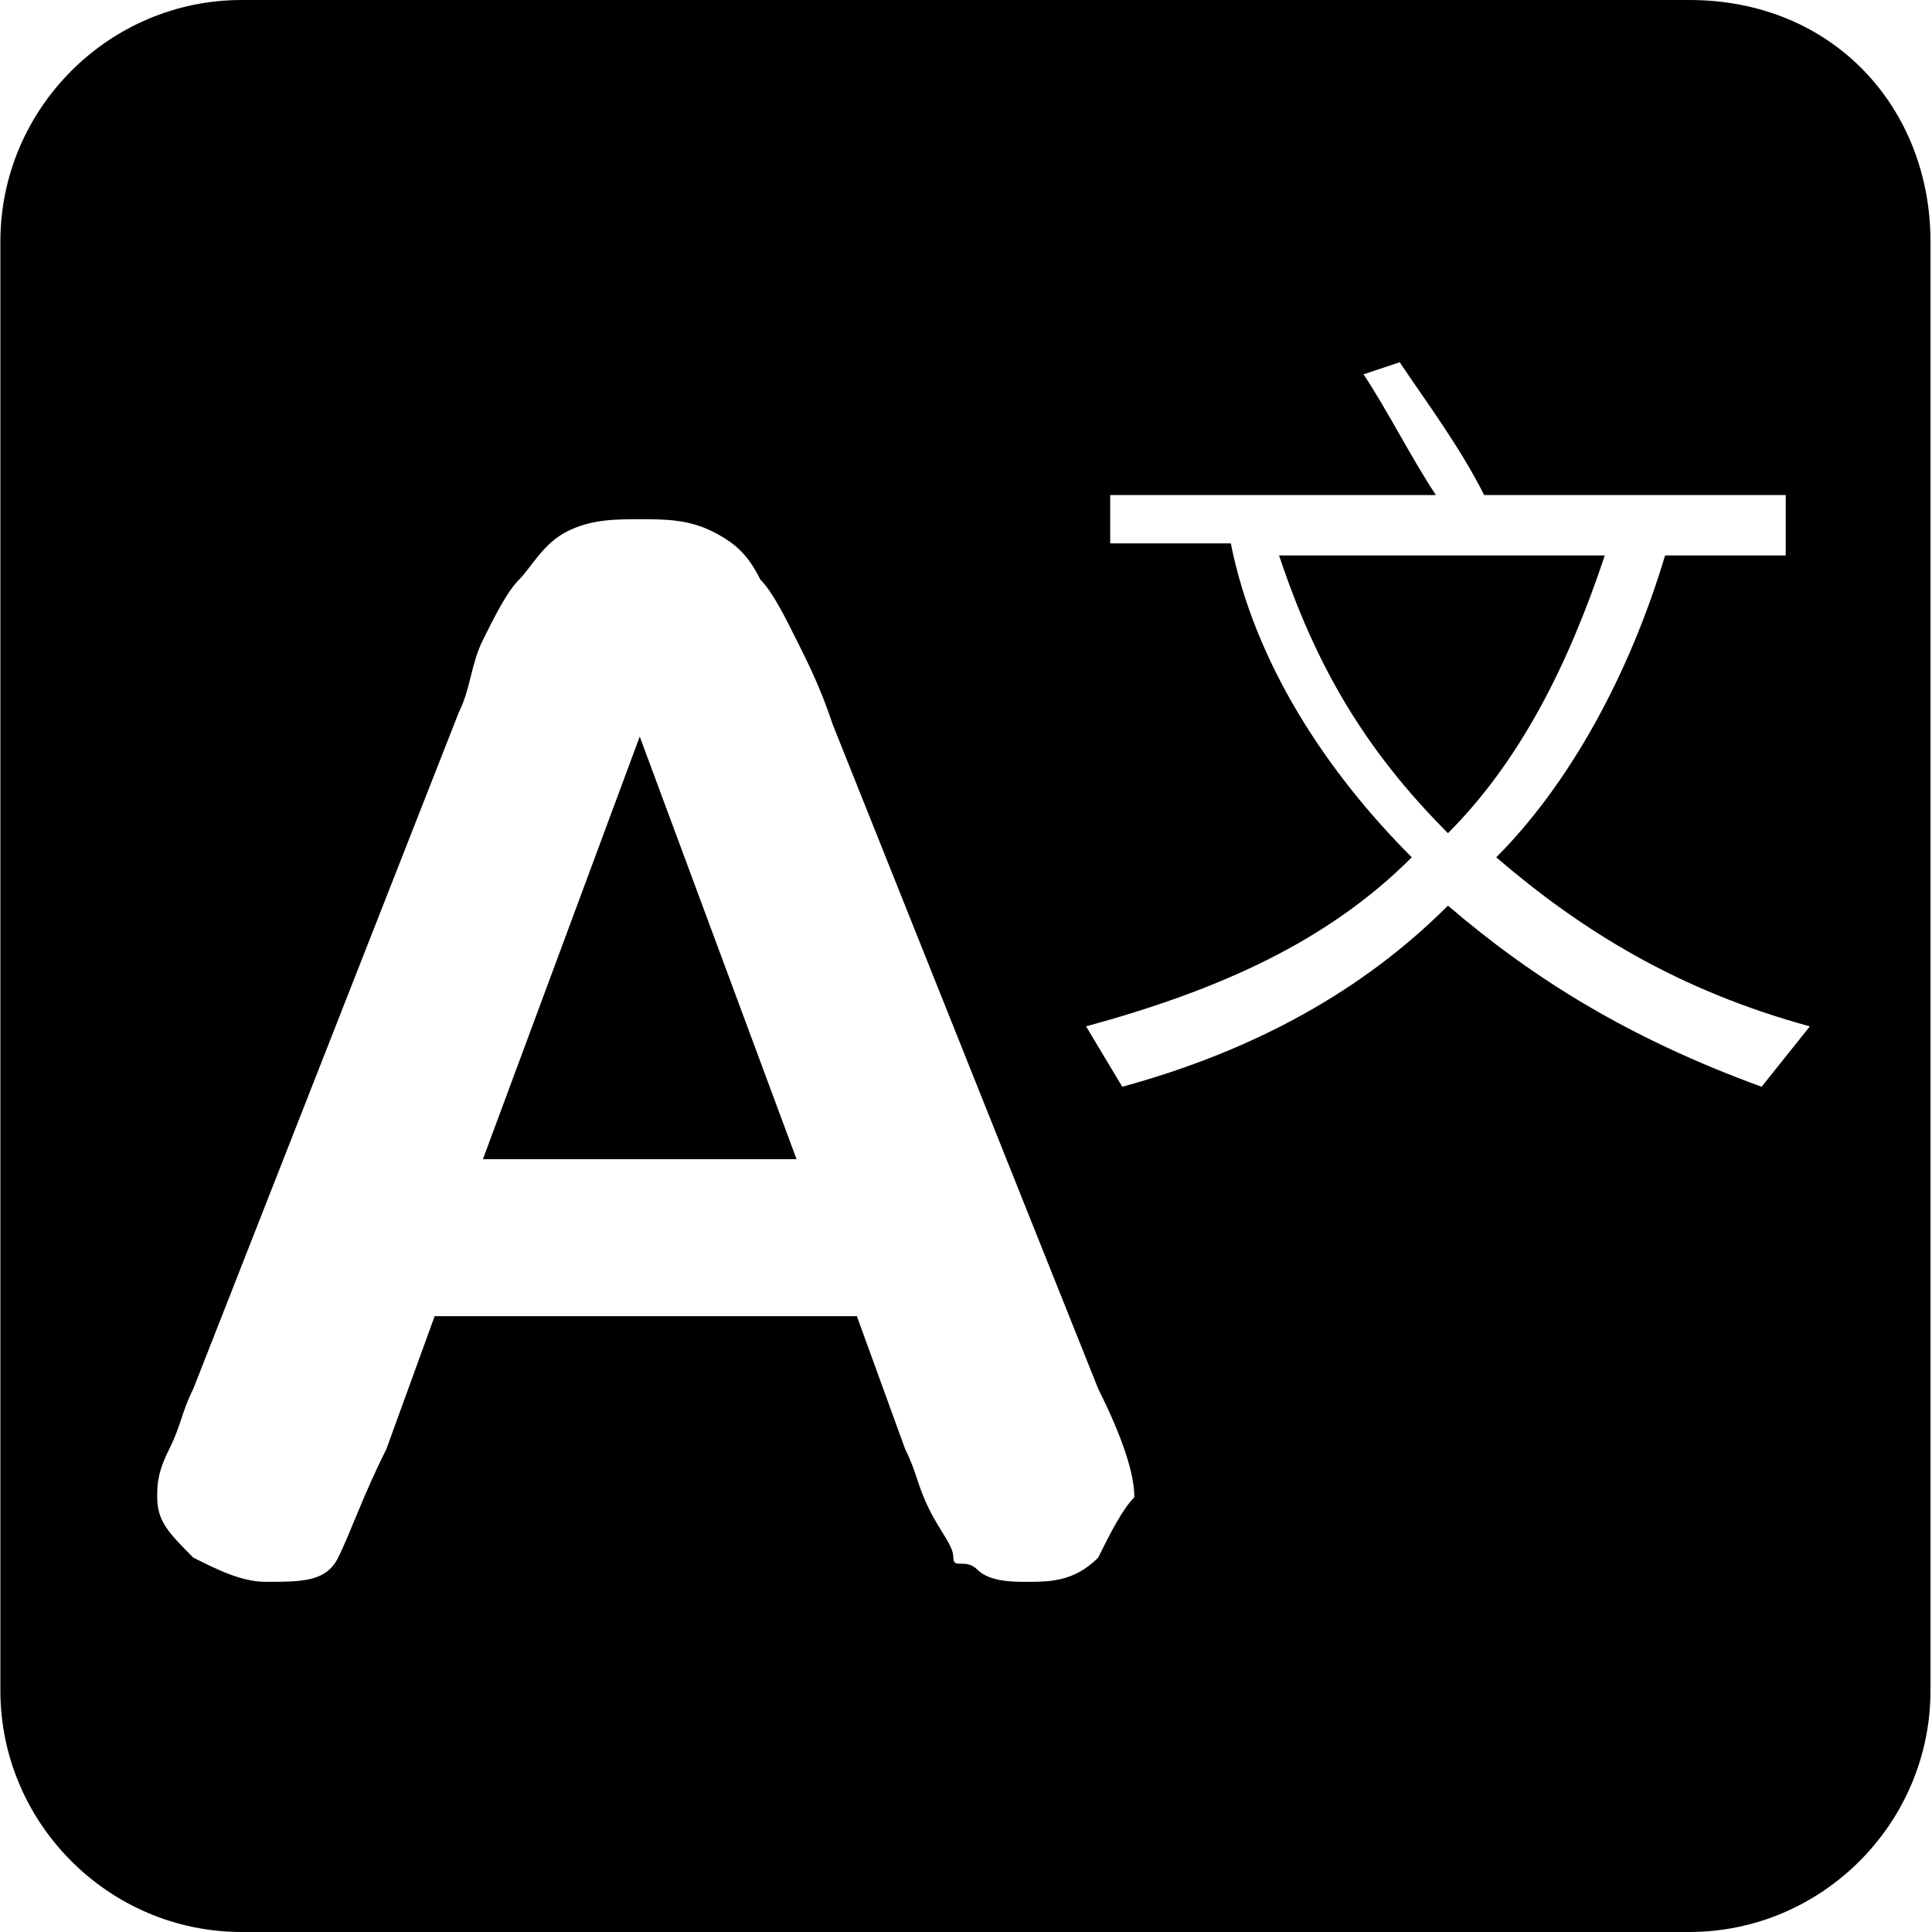
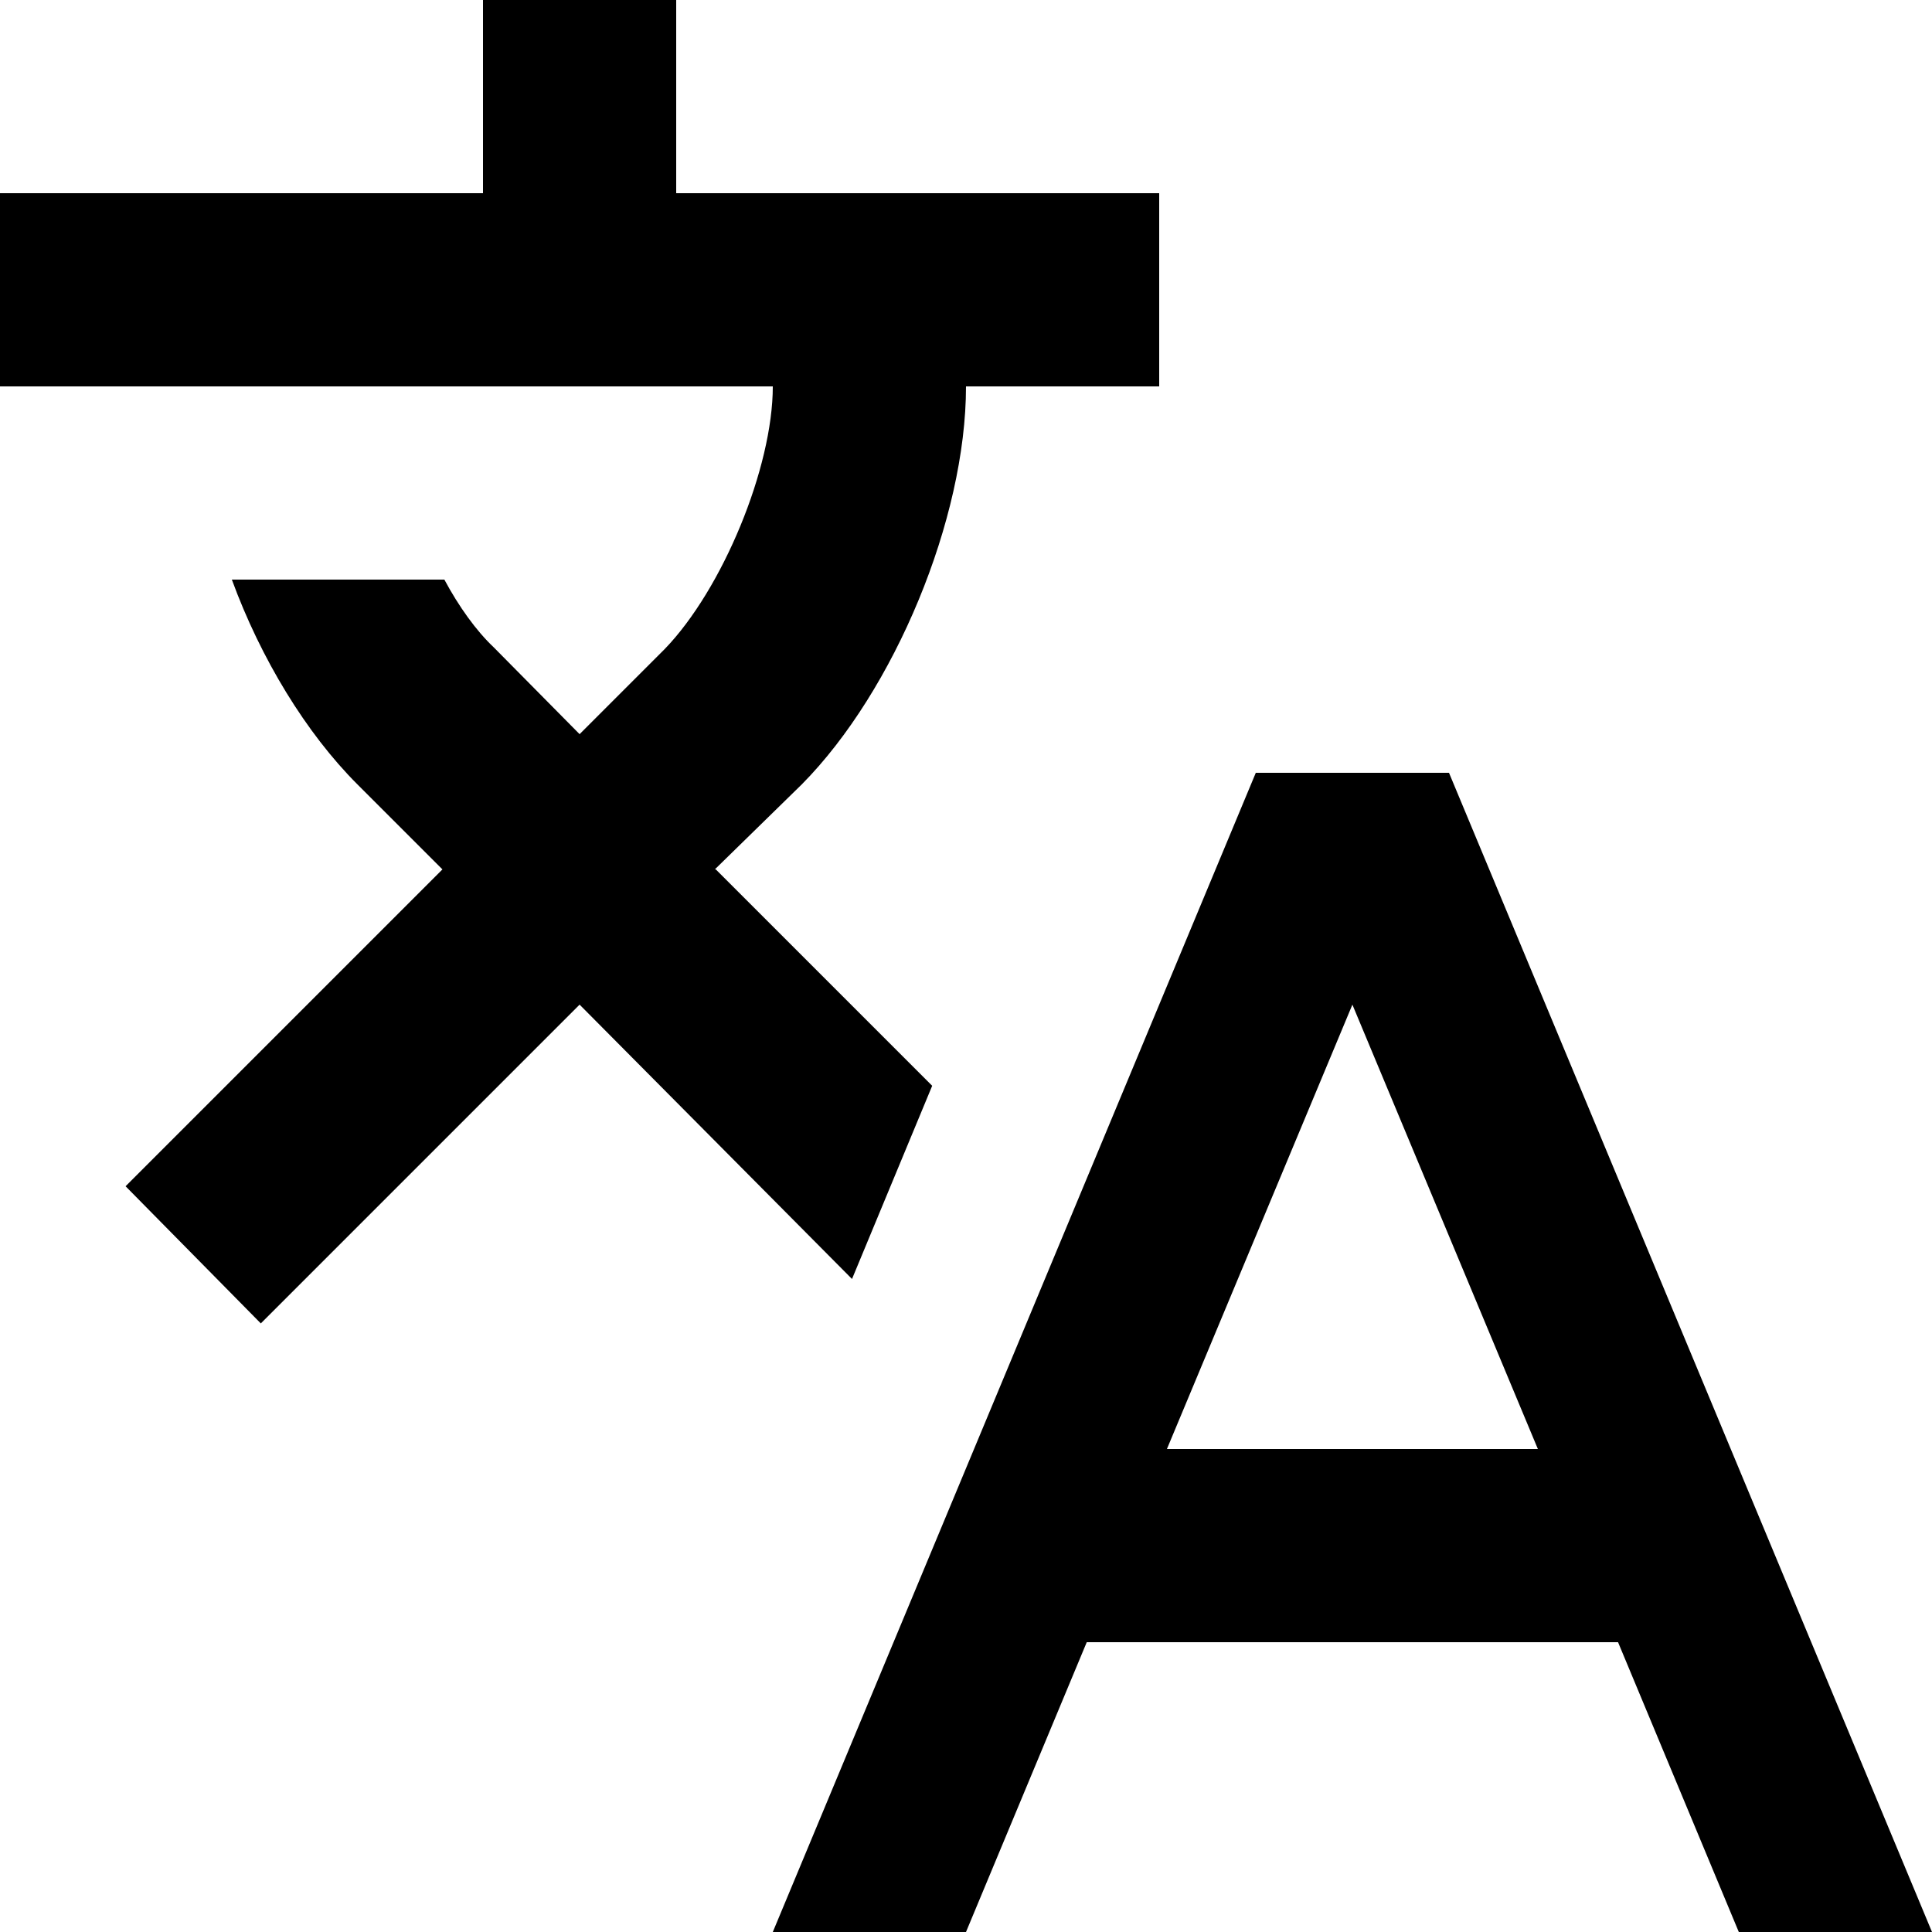
- <svg xmlns="http://www.w3.org/2000/svg" width="128" height="128">
-   <path d="M84.742 36.8c2.398 7.2 5.595 12.8 11.19 18.4 4.795-4.8 7.992-11.2 10.39-18.4h-21.58zm-52.748 40h20.78l-10.39-28-10.39 28z" />
-   <path d="M111.916 0H16.009C7.218 0 .025 7.2.025 16v96c0 8.8 7.193 16 15.984 16h95.907c8.791 0 15.984-7.2 15.984-16V16c0-8.8-6.394-16-15.984-16zM72.754 103.2c-1.598 1.6-3.197 1.6-4.795 1.6-.8 0-2.398 0-3.197-.8-.8-.8-1.599 0-1.599-.8s-.799-1.6-1.598-3.2c-.8-1.6-.8-2.4-1.599-4l-3.196-8.8H28.797L25.6 96c-1.598 3.2-2.398 5.6-3.197 7.2-.8 1.6-2.398 1.6-4.795 1.6-1.599 0-3.197-.8-4.796-1.6-1.598-1.6-2.397-2.4-2.397-4 0-.8 0-1.6.799-3.2.8-1.6.8-2.4 1.598-4l17.583-44.8c.8-1.6.8-3.2 1.599-4.8.799-1.6 1.598-3.2 2.397-4 .8-.8 1.599-2.4 3.197-3.2 1.599-.8 3.197-.8 4.796-.8 1.598 0 3.196 0 4.795.8 1.598.8 2.398 1.6 3.197 3.2.799.8 1.598 2.4 2.397 4 .8 1.6 1.599 3.2 2.398 5.6l17.583 44c1.598 3.2 2.398 5.6 2.398 7.2-.8.8-1.599 2.4-2.398 4zM116.711 72c-8.791-3.2-15.185-7.2-20.78-12-5.594 5.6-12.787 9.6-21.579 12l-2.397-4c8.791-2.4 15.984-5.6 21.579-11.2C87.939 51.2 83.144 44 81.545 36h-7.992v-3.2h21.58c-1.6-2.4-3.198-5.6-4.796-8l2.397-.8c1.599 2.4 3.997 5.6 5.595 8.8h19.98v4h-7.992c-2.397 8-6.393 15.2-11.189 20 5.595 4.8 11.988 8.8 20.78 11.2l-3.197 4z" />
+ <svg xmlns="http://www.w3.org/2000/svg" t="1675576810577" class="icon" viewBox="0 0 1024 1024" version="1.1" p-id="1553" width="200" height="200">
+   <path d="M379.392 460.8l114.688 114.688-42.496 102.4L307.2 532.48l-168.96 168.96-71.68-72.704L234.496 460.8l-45.056-45.056c-27.136-27.136-51.2-66.56-66.56-108.544h112.64c7.68 14.336 16.896 27.136 26.112 35.84l45.568 46.08 45.056-45.056C382.976 312.32 409.6 247.808 409.6 204.8H0V102.4h256V0h102.4v102.4h256v102.4h-102.4c0 70.144-37.888 161.28-87.04 210.944L378.88 460.8z m196.608 409.6L512 1024H409.6l256-614.4h102.4l256 614.4h-102.4l-64-153.6h-281.6z m42.496-102.4h196.608L716.8 532.48 618.496 768z" p-id="1554" data-spm-anchor-id="a313x.7781069.0.i0" class="selected" />
</svg>
